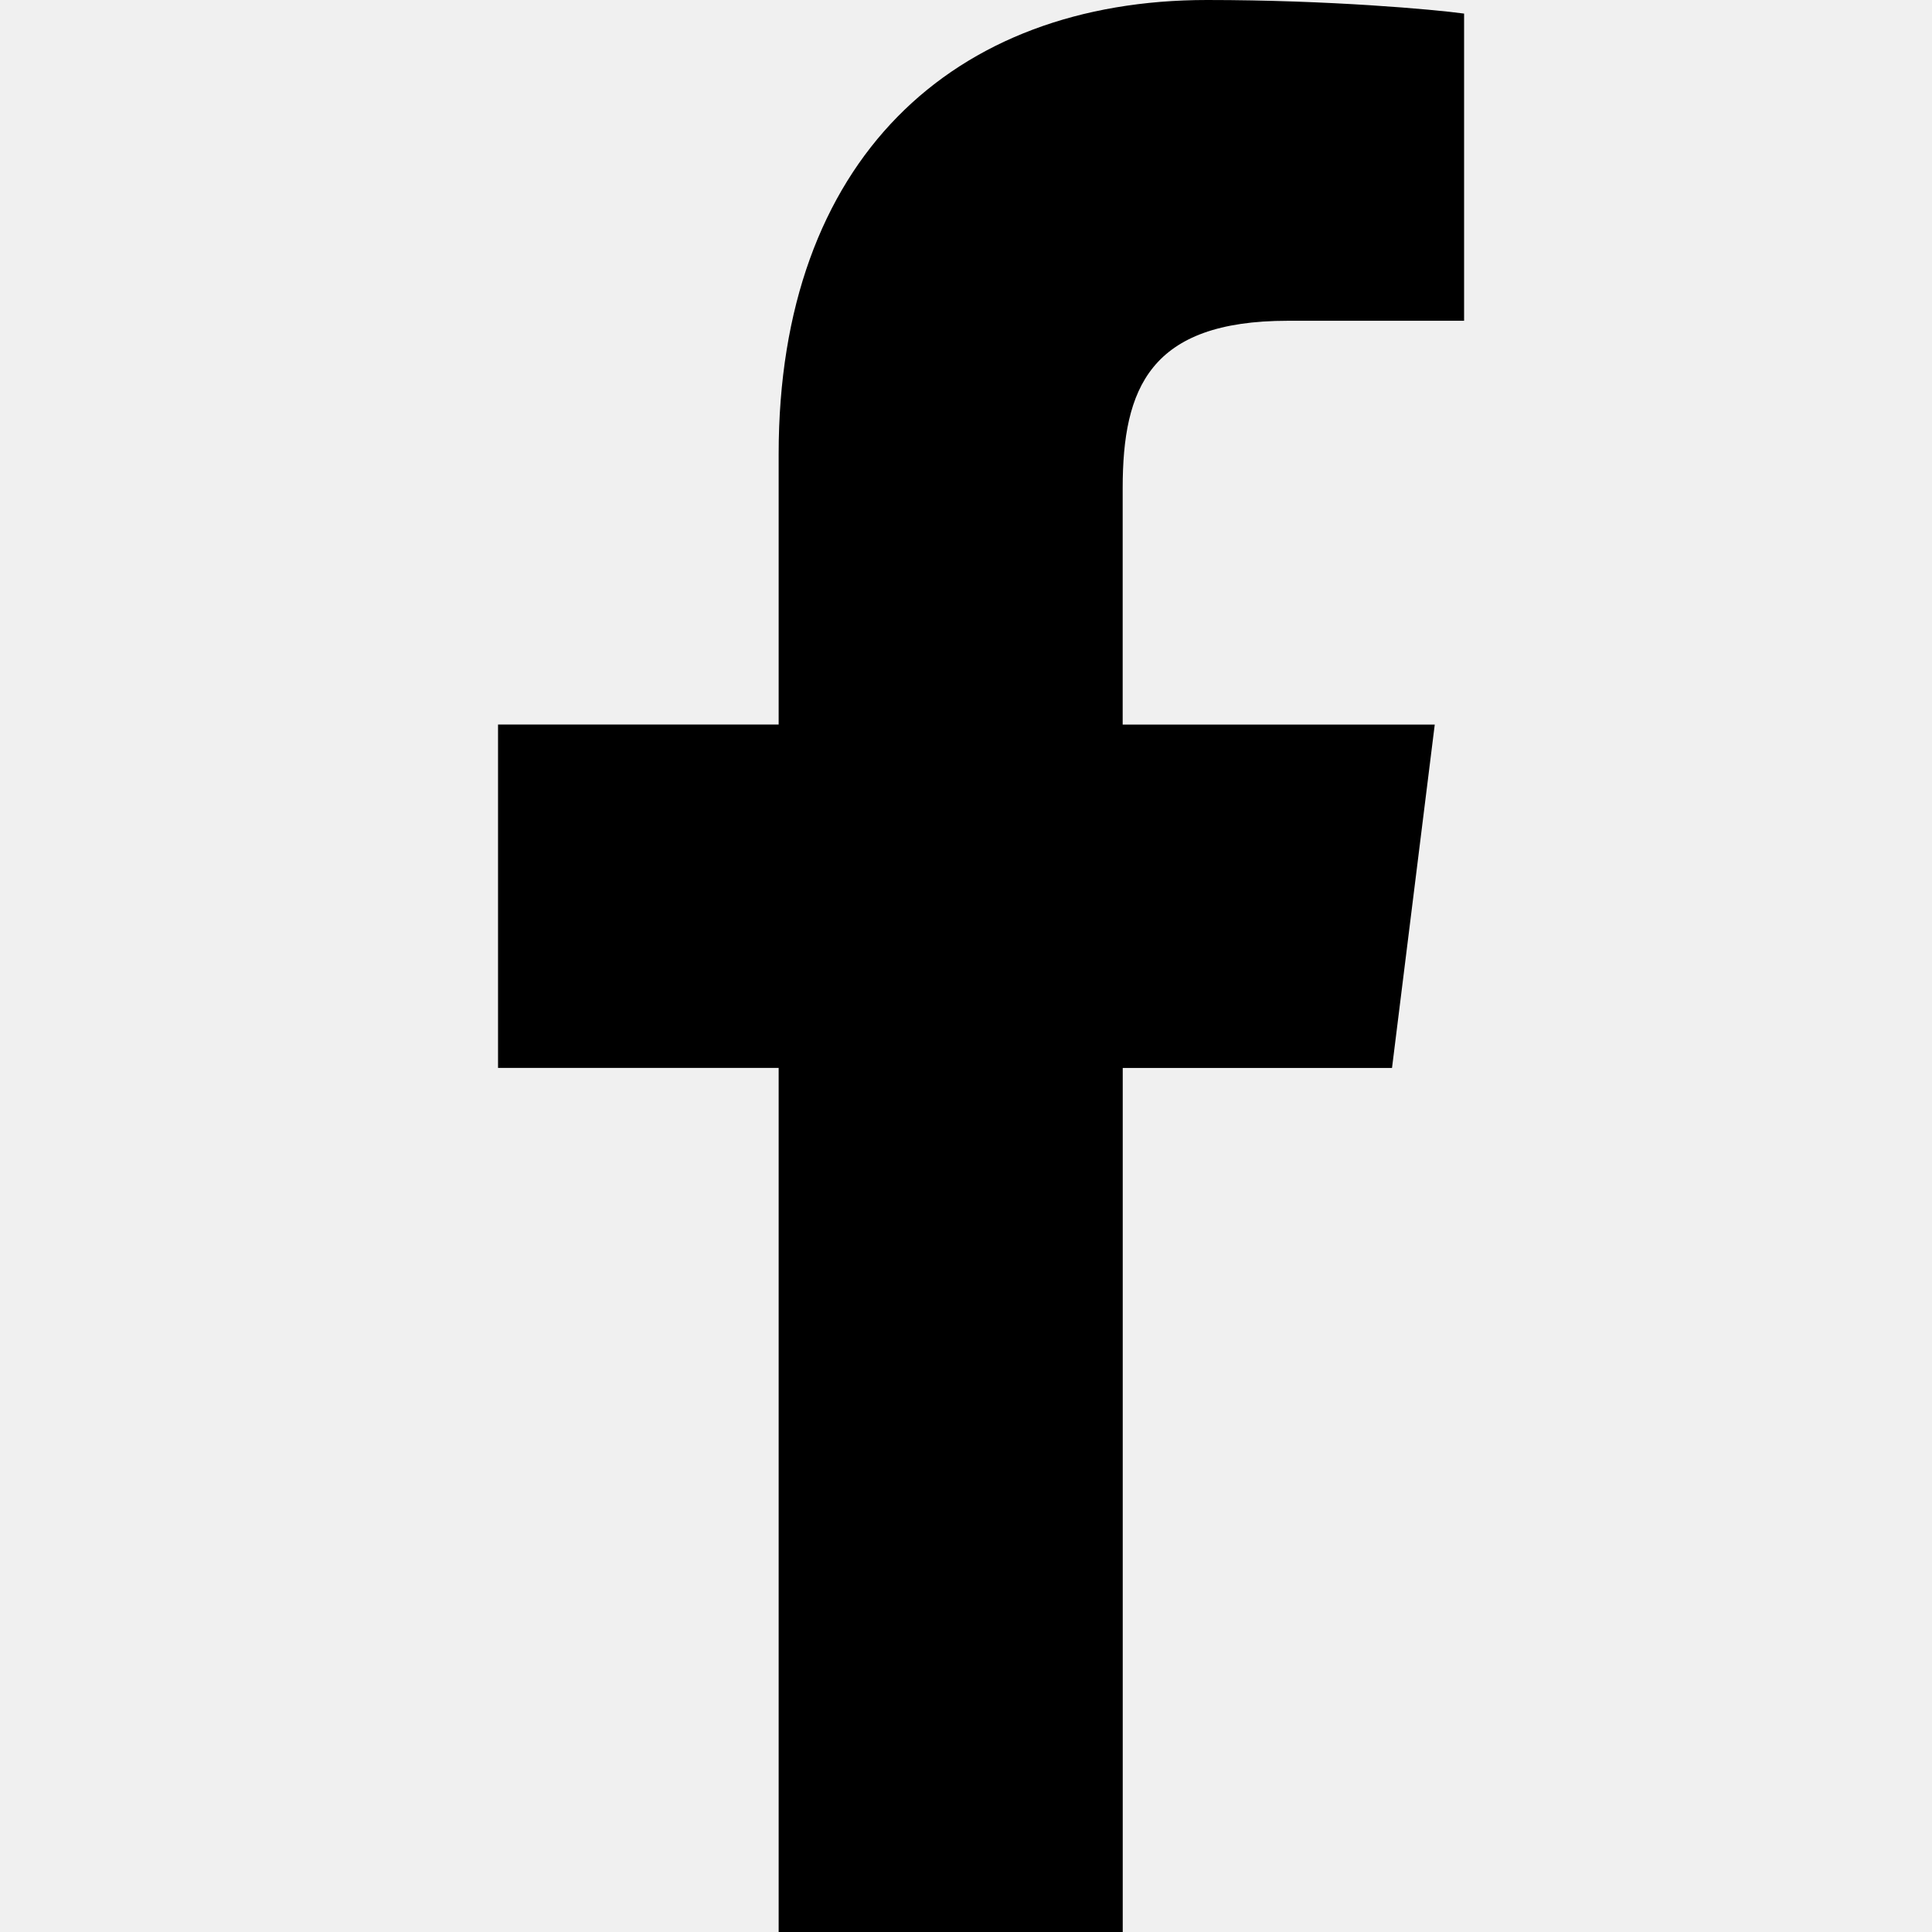
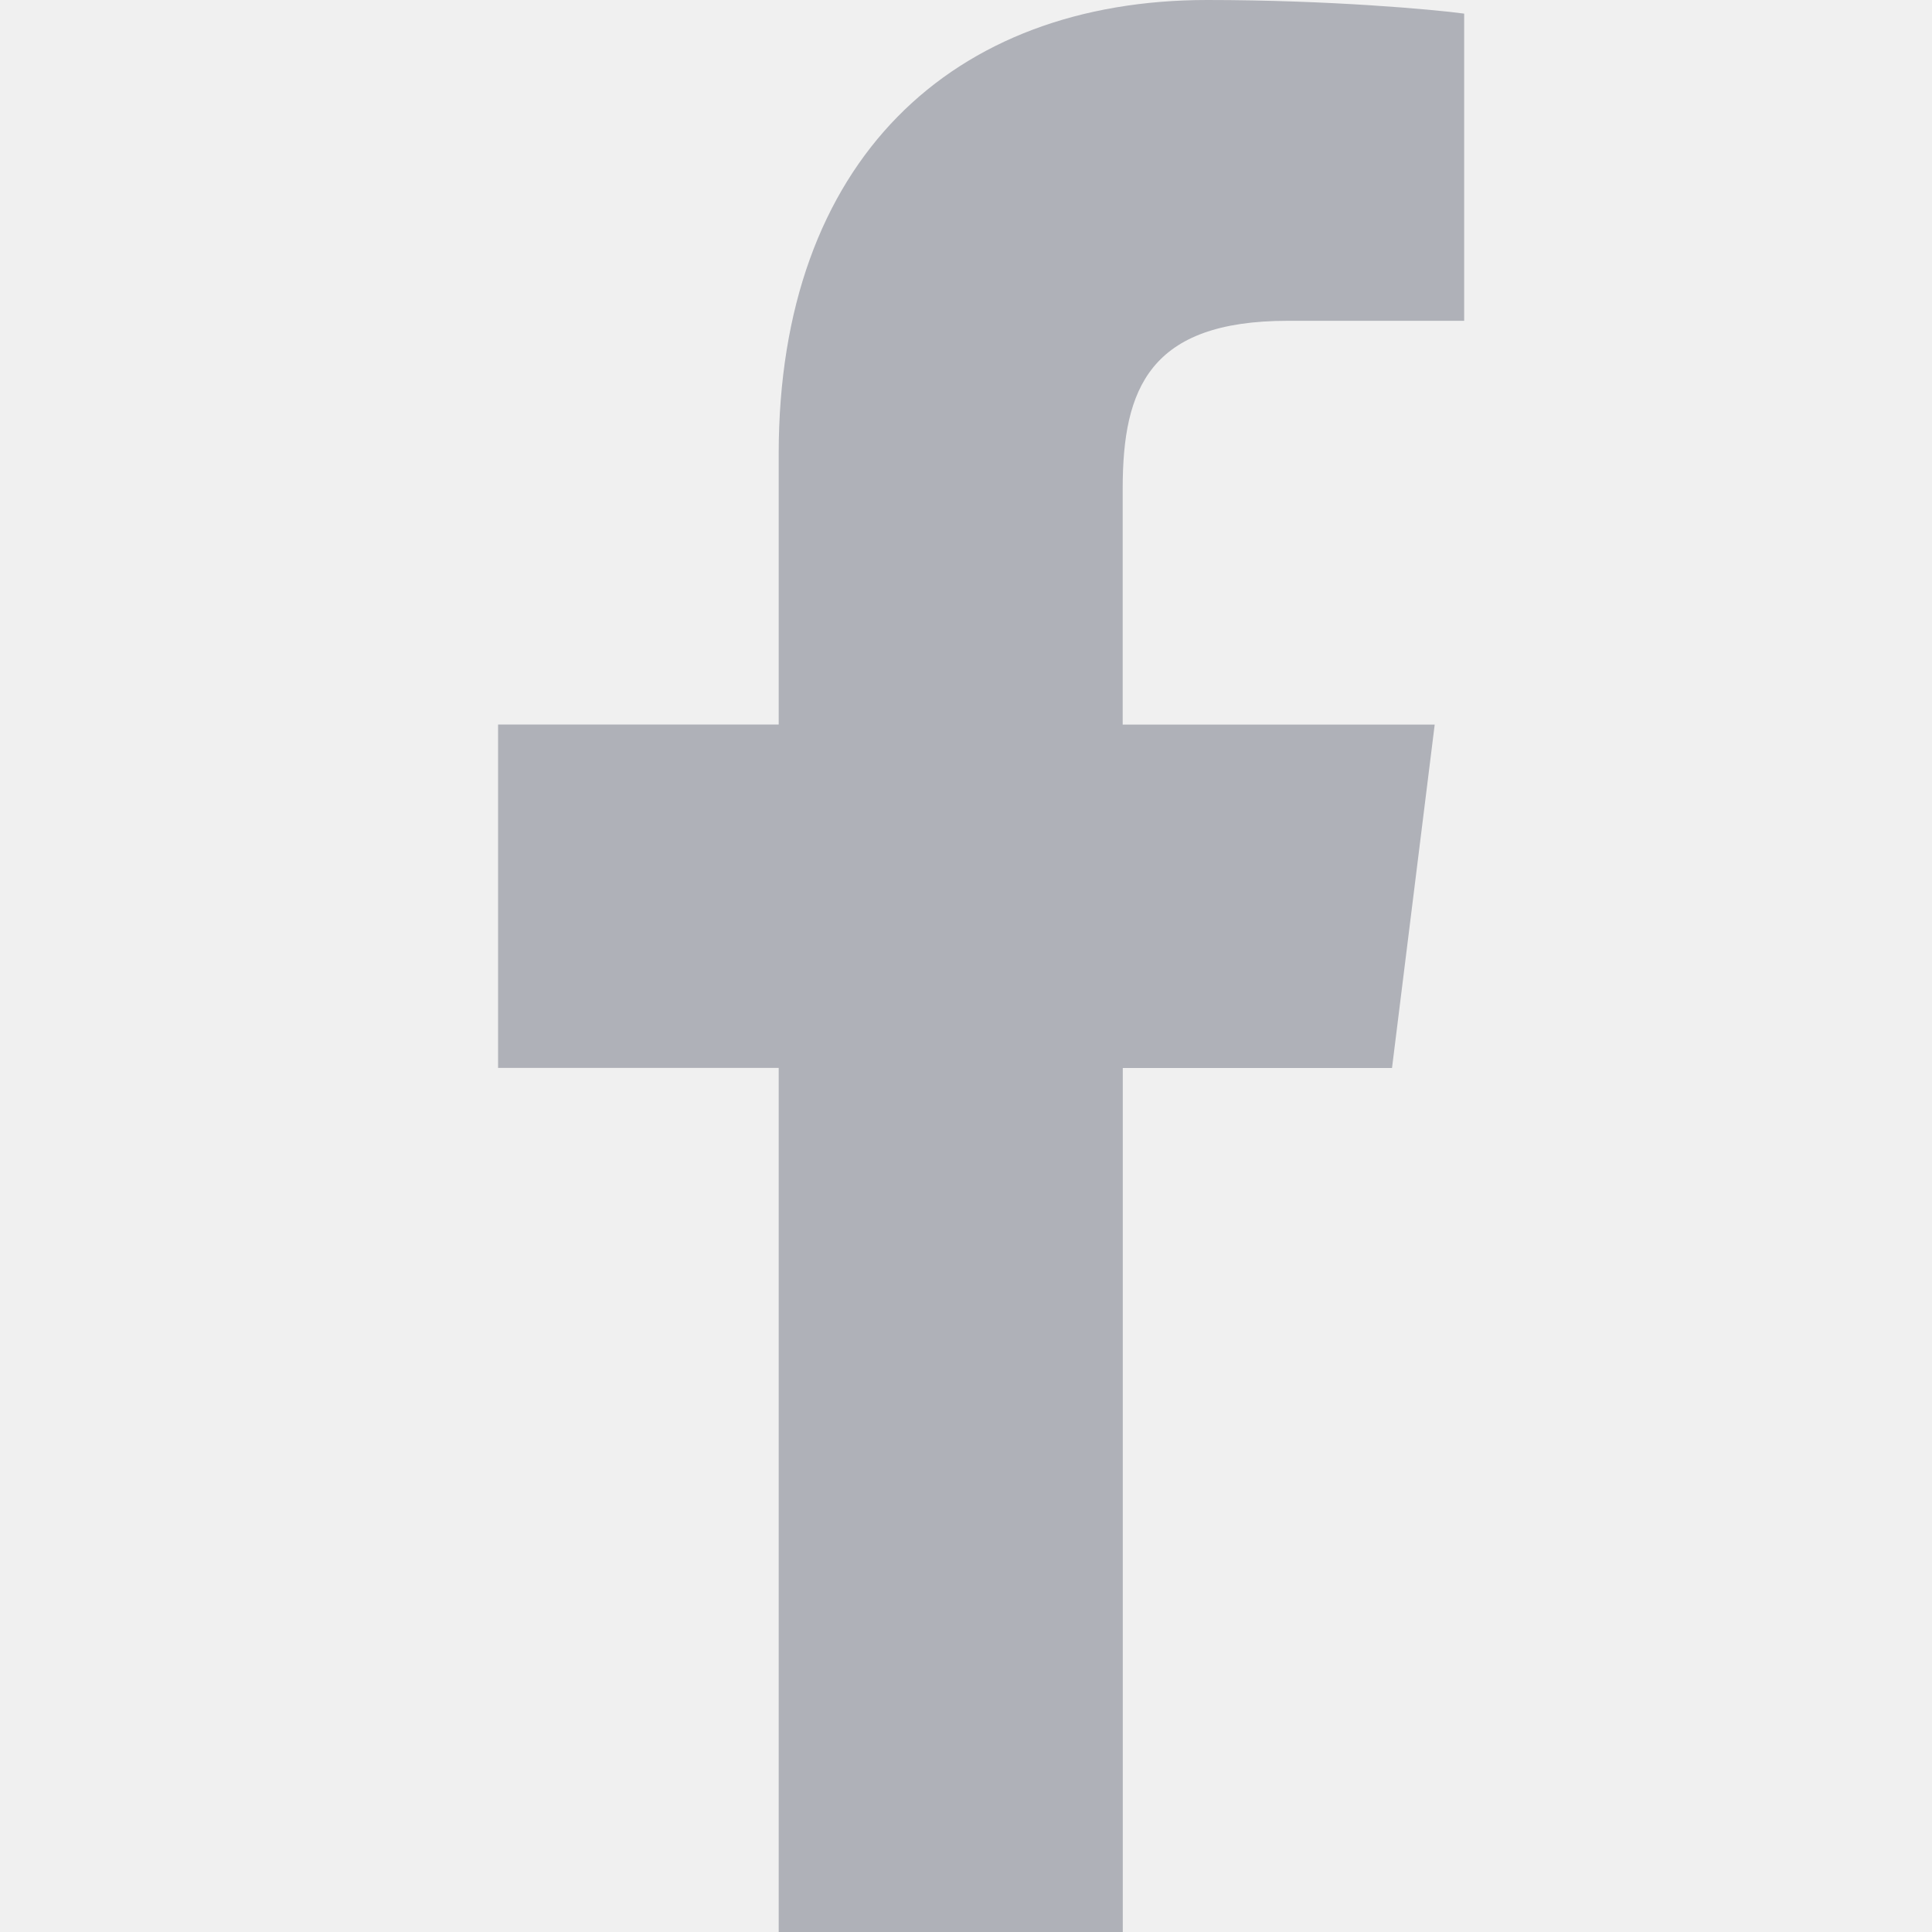
- <svg xmlns="http://www.w3.org/2000/svg" version="1.1" width="32" height="32" viewBox="0 0 32 32">
-   <path d="M21.329 5.313h2.921v-5.088c-0.504-0.069-2.237-0.225-4.256-0.225-4.212 0-7.097 2.649-7.097 7.519v4.481h-4.648v5.688h4.648v14.312h5.699v-14.311h4.46l0.708-5.688h-5.169v-3.919c0.001-1.644 0.444-2.769 2.735-2.769z" />
+ <svg xmlns="http://www.w3.org/2000/svg" width="20" height="20" viewBox="0 0 20 20" fill="none">
+   <g clip-path="url(#clip0_1_538)">
+     <path d="M13.331 3.321H15.157V0.141C14.842 0.098 13.758 0 12.497 0C9.864 0 8.061 1.656 8.061 4.699V7.5H5.156V11.055H8.061V20H11.623V11.056H14.41L14.852 7.501H11.622V5.052C11.623 4.024 11.899 3.321 13.331 3.321Z" fill="#AFB1B8" />
+   </g>
+   <defs>
+     <clipPath id="clip0_1_538">
+       <rect width="20" height="20" fill="white" />
+     </clipPath>
+   </defs>
</svg>
